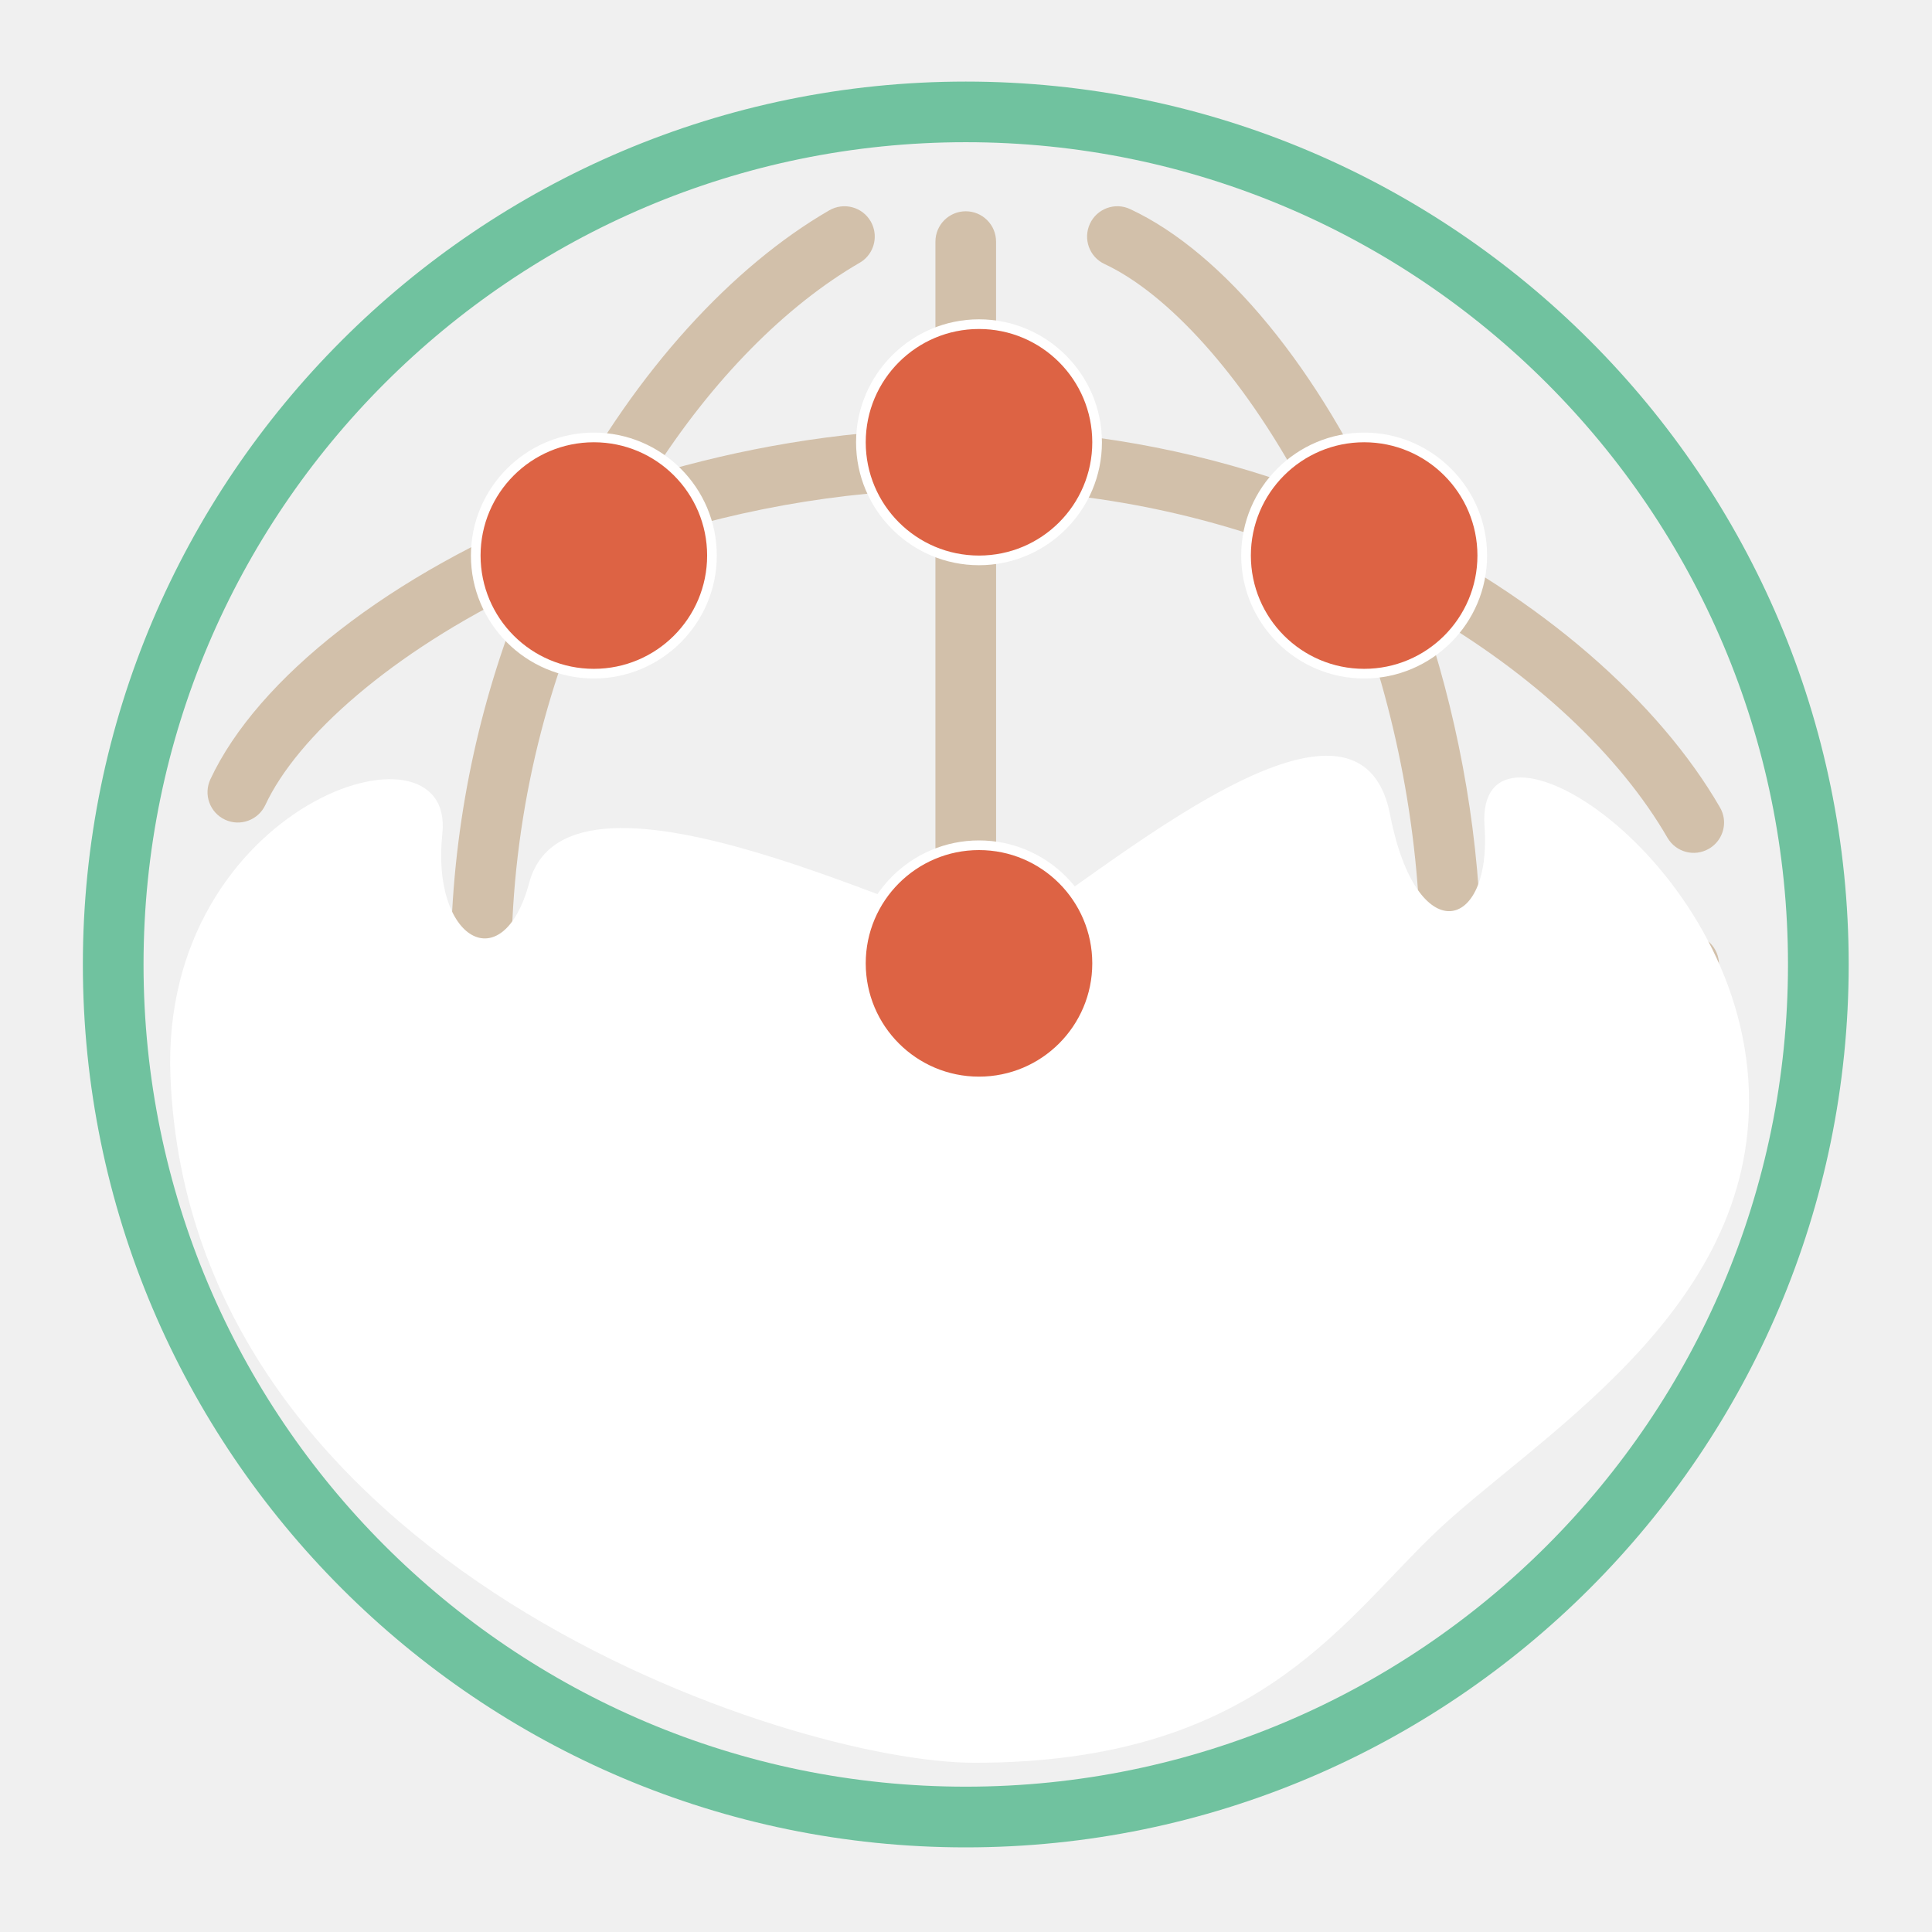
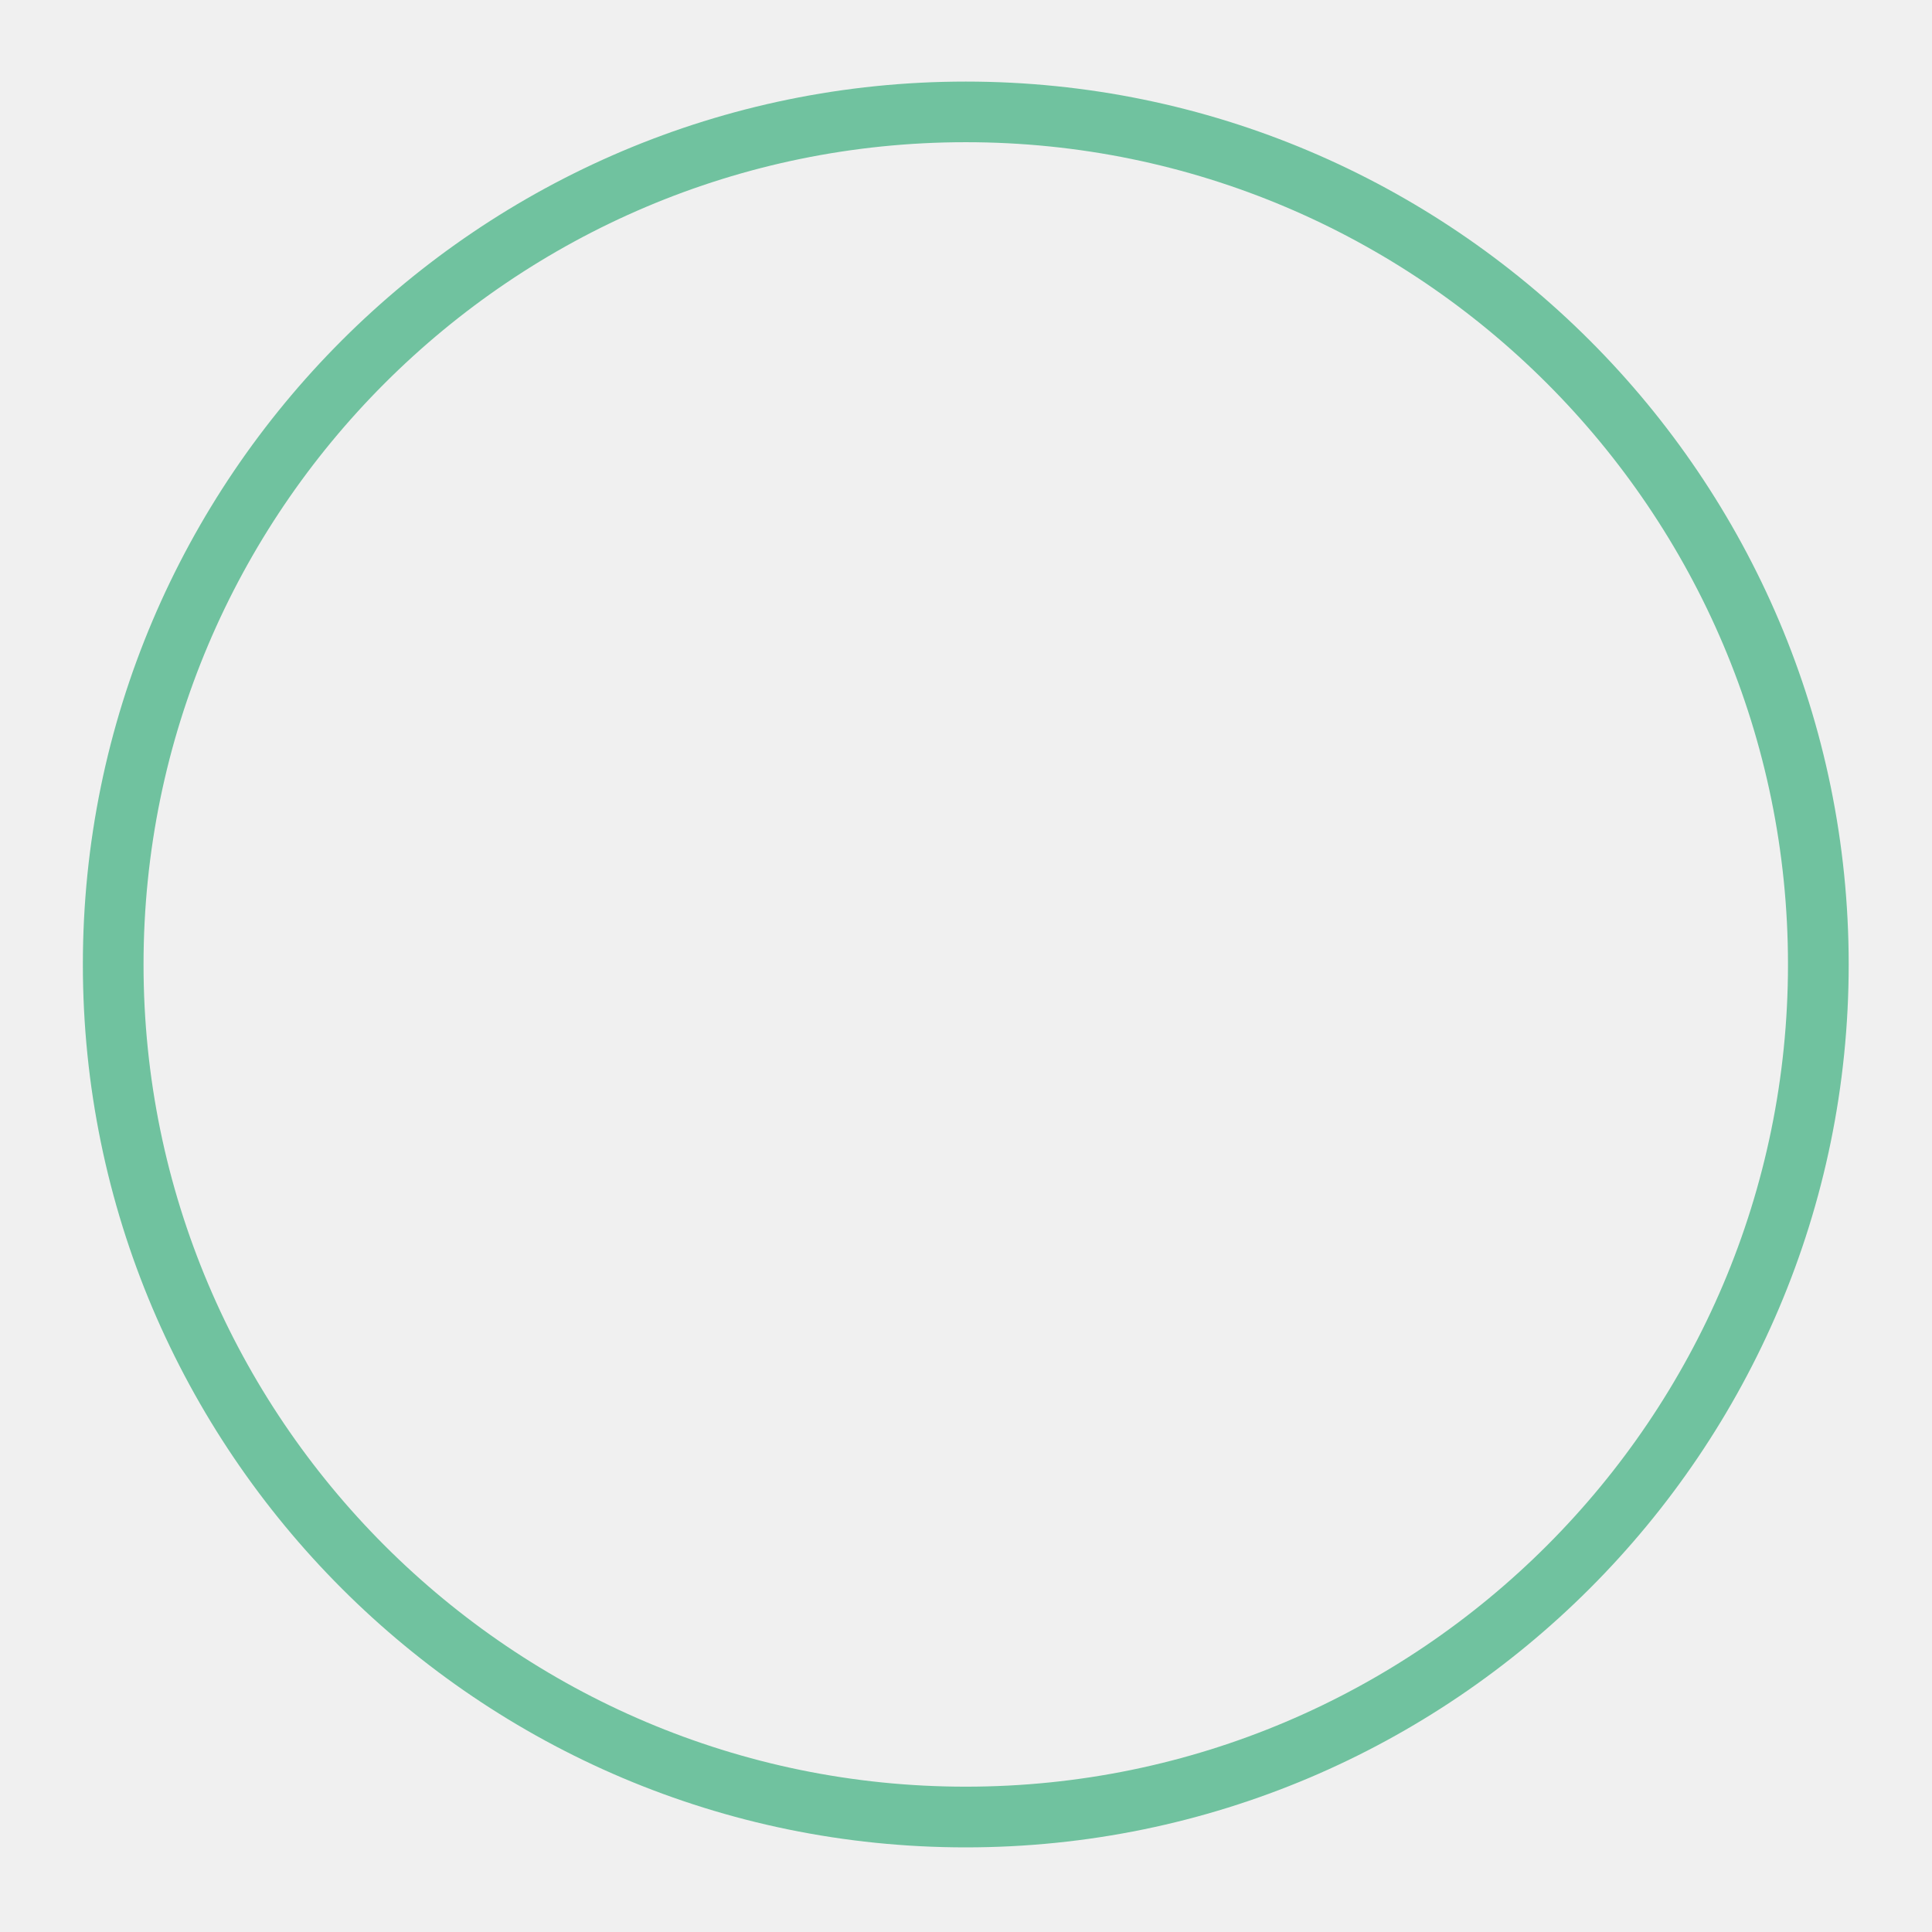
<svg xmlns="http://www.w3.org/2000/svg" version="1.1" id="Layer_1" x="0px" y="0px" width="200px" height="200px" viewBox="0 0 200 200" enable-background="new 0 0 200 200" xml:space="preserve">
  <g>
    <g>
-       <path fill="#70C29F" d="M8.578,99.841c0,50.397,41,91.399,91.399,91.399c50.396,0,91.399-41.002,91.399-91.399    c0-50.397-41.003-91.396-91.399-91.396C49.578,8.446,8.578,49.444,8.578,99.841z M185.092,99.841    c0,46.934-38.181,85.115-85.114,85.115s-85.119-38.181-85.119-85.115c0-46.935,38.185-85.12,85.119-85.12    S185.092,52.906,185.092,99.841z" />
-     </g>
-     <path fill="#D2C0AA" d="M112.83,23.159c-0.732,1.576-0.06,3.44,1.512,4.173c6.423,2.996,14.215,11.342,20.586,23.27   c-9.702-3.554-20.439-5.808-31.817-6.165V25.01c0-1.731-1.401-3.138-3.137-3.138c-1.733,0-3.138,1.407-3.138,3.138v19.372   c-10.261,0.298-20.219,2.043-29.376,4.787c6.285-9.913,13.921-17.554,21.527-21.965c1.006-0.577,1.567-1.63,1.567-2.716   c0-0.536-0.135-1.072-0.421-1.572c-0.868-1.502-2.788-2.01-4.292-1.14C75.89,27.534,65.895,38.299,58.474,52.27   c-18.062,7.105-31.832,17.976-36.698,28.41c-0.73,1.576-0.055,3.44,1.518,4.173c1.569,0.733,3.436,0.05,4.171-1.516   c3.293-7.063,13.055-15.79,26.958-22.455c-4.445,10.71-7.311,22.858-7.718,35.822H25.147c-1.736,0-3.142,1.406-3.142,3.138   c0,1.731,1.406,3.137,3.142,3.137h21.502c0.362,12.487,2.867,24.521,6.706,35.212c-13.328-6.596-22.679-15.048-25.89-21.933   c-0.735-1.571-2.602-2.249-4.171-1.516c-1.571,0.732-2.251,2.602-1.518,4.173c4.713,10.105,17.787,20.618,35.01,27.719   c7.031,15.433,16.774,27.021,26.161,31.405c1.571,0.728,3.44,0.05,4.175-1.521c0.731-1.566,0.053-3.44-1.518-4.175   c-6.294-2.936-13.909-11.008-20.21-22.564c9.72,3.111,20.398,5.112,31.442,5.434v19.454c0,1.732,1.407,3.139,3.142,3.139   c1.731,0,3.138-1.406,3.138-3.139v-19.509c10.994-0.35,21.391-2.46,30.837-5.812c-5.579,9.412-12.653,17.05-20.741,21.73   c-1.503,0.869-2.012,2.785-1.146,4.287c0.869,1.508,2.79,2.017,4.288,1.146c11.121-6.436,20.397-17.417,26.884-30.942   c16.078-7.568,28.466-18.593,34.804-29.545c0.289-0.496,0.432-1.037,0.432-1.573c0-1.08-0.564-2.139-1.571-2.716   c-1.503-0.875-3.417-0.357-4.289,1.14c-4.933,8.524-13.942,17.072-25.646,23.729c3.757-10.375,5.961-21.819,6.298-33.623h21.544   c1.731,0,3.138-1.406,3.138-3.137c0-1.737-1.406-3.138-3.138-3.138h-21.506c-0.344-11.869-2.63-23.32-6.152-33.604   c11.612,6.638,20.553,15.14,25.463,23.623c0.872,1.498,2.786,2.011,4.289,1.141c1.007-0.582,1.571-1.635,1.571-2.721   c0-0.531-0.143-1.072-0.432-1.571c-6.274-10.848-18.497-21.75-34.342-29.312c-7.072-16.033-17.067-28.117-26.7-32.61   C115.428,20.906,113.562,21.593,112.83,23.159z M62.906,57.286c9.973-3.71,21.489-6.252,33.93-6.624v46.041H52.984   C53.47,82.072,57.267,68.605,62.906,57.286z M61.511,141.772c-4.748-11.011-8.146-24.273-8.58-38.794h43.904v45.955   C83.808,148.548,71.797,145.772,61.511,141.772z M138.327,140.926c-10.403,4.548-22.36,7.53-35.217,7.952v-45.899h43.87   C146.56,116.451,143.448,129.584,138.327,140.926z M147.021,96.703h-43.906v-45.99c13.077,0.435,25.23,3.508,35.742,8.185   C143.393,69.713,146.6,82.618,147.021,96.703z" />
-     <path fill="#FFFFFF" d="M103.113,96.703c4.291,0,37.096-31.36,40.791-12.35c2.739,14.072,10.555,12.121,9.775,1.173   c-1.003-14.013,26.578,3.128,27.361,27.364c0.747,23.151-22.588,36.162-32.835,46.124c-9.753,9.487-18.717,23.468-47.328,23.468   c-19.229,0-81.195-20.394-83.231-71.029c-1.138-28.318,29.537-38.121,28.146-25.144c-1.172,10.944,6.253,15.246,8.99,5.08   C58.917,76.044,97.741,96.703,103.113,96.703z" />
-     <g>
-       <path fill="#DD6344" d="M61.476,69.737c-6.742,0-12.227-5.485-12.227-12.227c0-6.742,5.485-12.227,12.227-12.227    c6.742,0,12.226,5.485,12.226,12.227C73.702,64.252,68.218,69.737,61.476,69.737z" />
-       <path fill="#FFFFFF" d="M61.476,45.783c6.477,0,11.726,5.254,11.726,11.727c0,6.477-5.249,11.727-11.726,11.727    c-6.478,0-11.727-5.25-11.727-11.727C49.749,51.038,54.998,45.783,61.476,45.783 M61.476,44.783    c-7.018,0-12.727,5.709-12.727,12.727s5.709,12.727,12.727,12.727c7.017,0,12.726-5.709,12.726-12.727    S68.493,44.783,61.476,44.783L61.476,44.783z" />
-     </g>
-     <g>
-       <path fill="#DD6344" d="M141.215,69.737c-6.741,0-12.226-5.485-12.226-12.227c0-6.742,5.484-12.227,12.226-12.227    c6.742,0,12.228,5.485,12.228,12.227C153.442,64.252,147.957,69.737,141.215,69.737z" />
-       <path fill="#FFFFFF" d="M141.215,45.783c6.479,0,11.728,5.254,11.728,11.727c0,6.477-5.249,11.727-11.728,11.727    c-6.476,0-11.726-5.25-11.726-11.727C129.489,51.038,134.739,45.783,141.215,45.783 M141.215,44.783    c-7.017,0-12.726,5.709-12.726,12.727s5.709,12.727,12.726,12.727c7.018,0,12.728-5.709,12.728-12.727    S148.232,44.783,141.215,44.783L141.215,44.783z" />
-     </g>
-     <g>
-       <path fill="#DD6344" d="M101.345,58.01c-6.741,0-12.225-5.485-12.225-12.227c0-6.742,5.484-12.227,12.225-12.227    c6.742,0,12.227,5.485,12.227,12.227C113.571,52.525,108.087,58.01,101.345,58.01z" />
-       <path fill="#FFFFFF" d="M101.345,34.057c6.479,0,11.727,5.254,11.727,11.727c0,6.478-5.248,11.727-11.727,11.727    c-6.476,0-11.725-5.25-11.725-11.727C89.62,39.311,94.869,34.057,101.345,34.057 M101.345,33.057    c-7.017,0-12.725,5.709-12.725,12.727s5.708,12.727,12.725,12.727c7.018,0,12.727-5.709,12.727-12.727    S108.362,33.057,101.345,33.057L101.345,33.057z" />
-     </g>
-     <g>
-       <path fill="#DD6344" d="M101.345,111.953c-6.741,0-12.225-5.485-12.225-12.227S94.604,87.5,101.345,87.5    c6.742,0,12.227,5.484,12.227,12.226S108.087,111.953,101.345,111.953z" />
-       <path fill="#FFFFFF" d="M101.345,88c6.479,0,11.727,5.253,11.727,11.726c0,6.476-5.248,11.727-11.727,11.727    c-6.476,0-11.725-5.251-11.725-11.727C89.62,93.253,94.869,88,101.345,88 M101.345,87c-7.017,0-12.725,5.709-12.725,12.726    c0,7.018,5.708,12.727,12.725,12.727c7.018,0,12.727-5.709,12.727-12.727C114.071,92.709,108.362,87,101.345,87L101.345,87z" />
+       <path fill="#70C29F" d="M8.578,99.841c0,50.397,41,91.399,91.399,91.399c50.396,0,91.399-41.002,91.399-91.399    c0-50.397-41.003-91.396-91.399-91.396C49.578,8.446,8.578,49.444,8.578,99.841z M185.092,99.841    c0,46.935-38.181,85.115-85.114,85.115s-85.119-38.181-85.119-85.115s38.185-85.12,85.119-85.12S185.092,52.906,185.092,99.841z" />
    </g>
  </g>
</svg>
